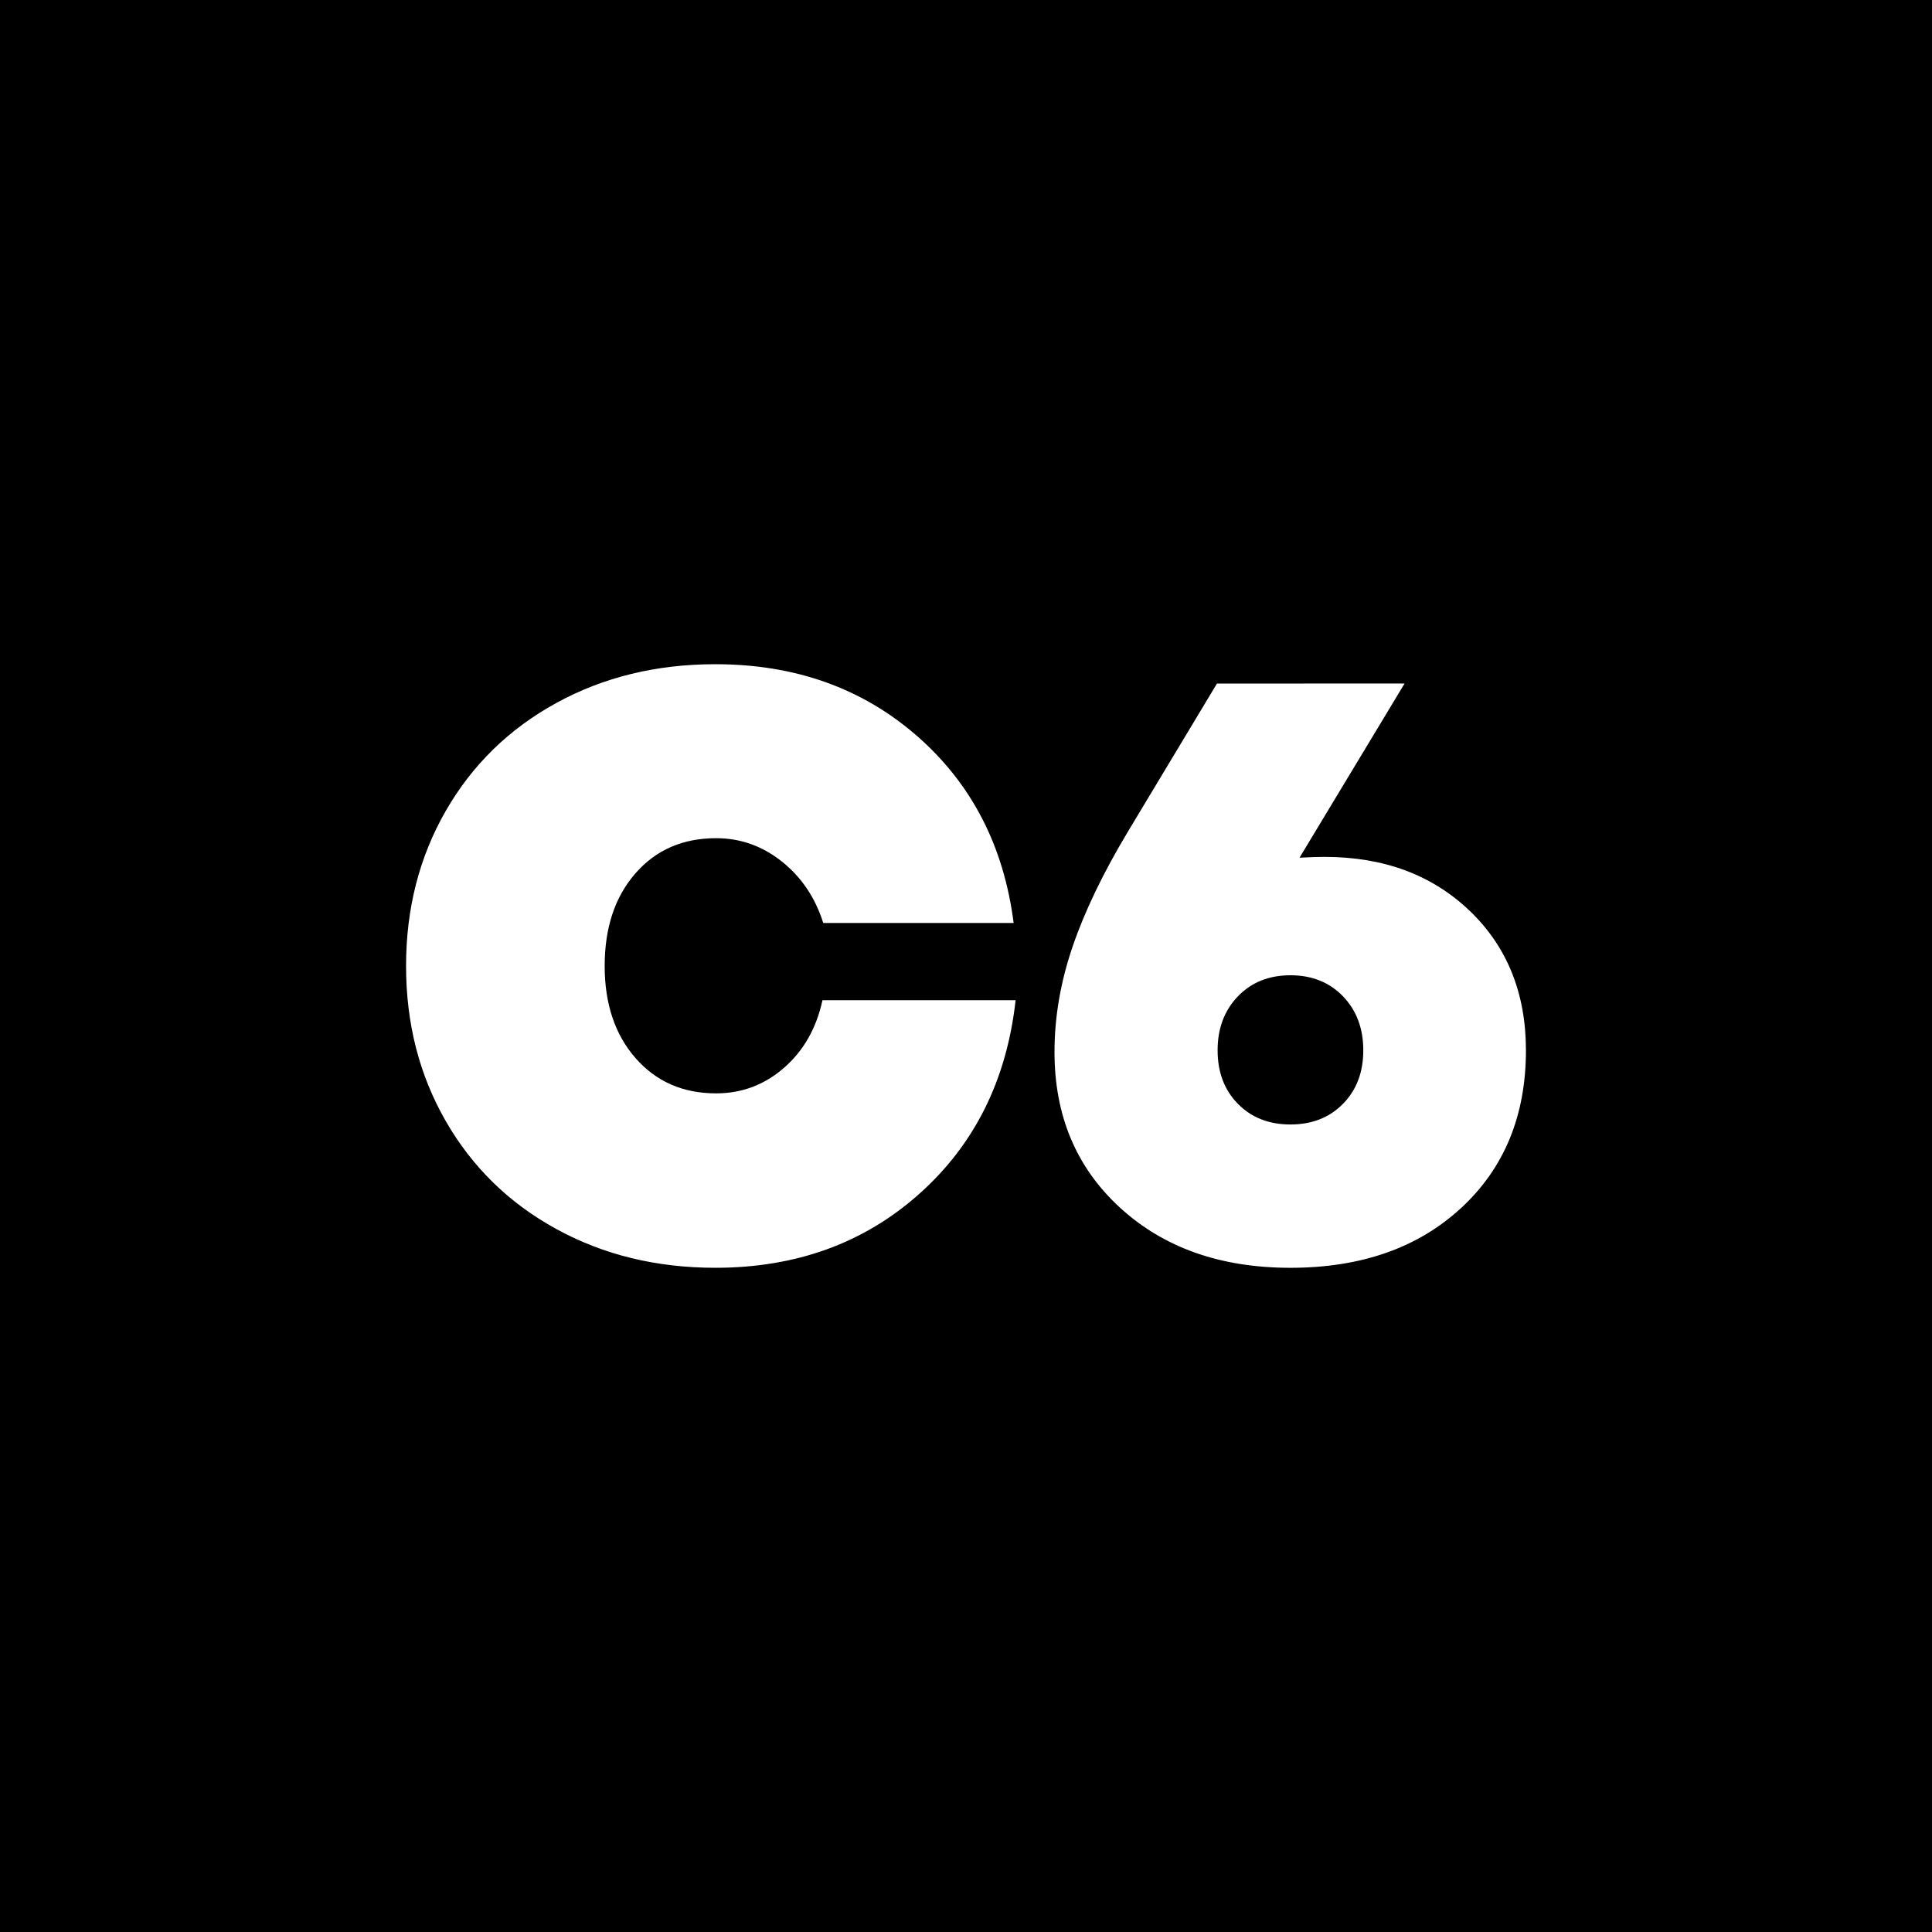
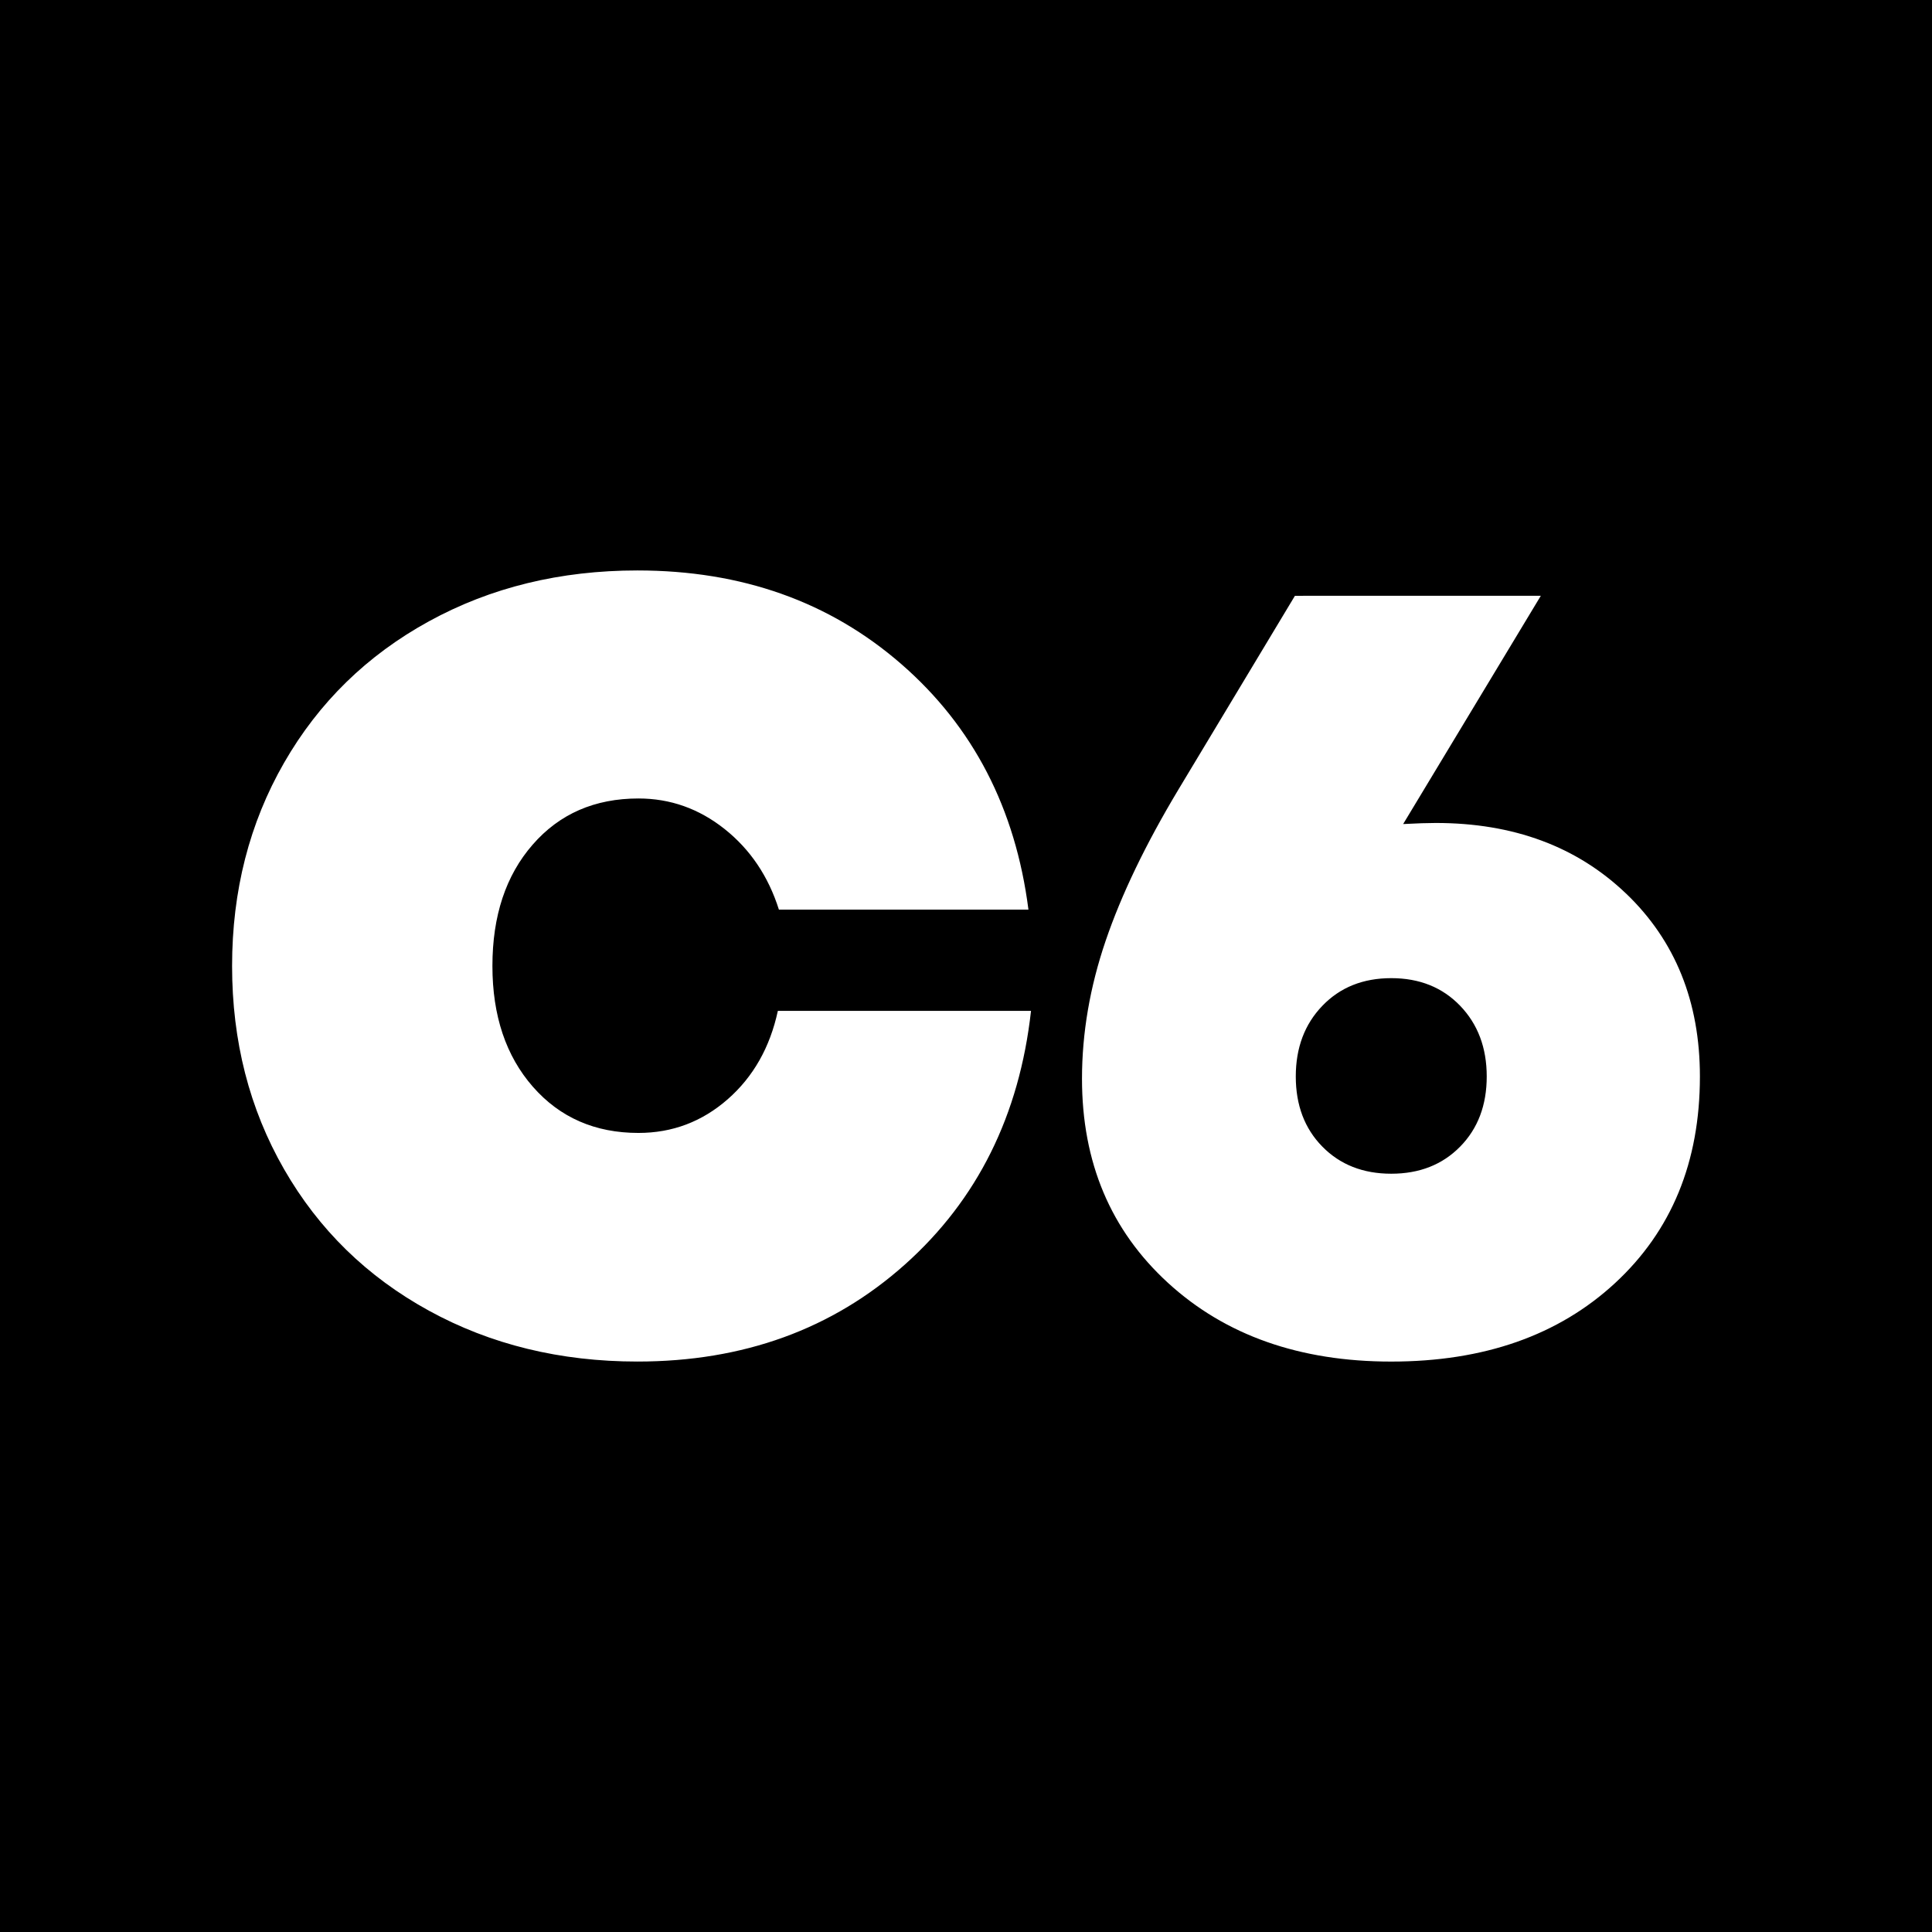
- <svg xmlns="http://www.w3.org/2000/svg" width="26.467mm" height="26.467mm" viewBox="0 0 100.031 100.031" version="1.1" id="svg1" xml:space="preserve">
-   <defs id="defs1" />
-   <g id="g9" style="display:inline" transform="matrix(0.9676201,0,0,0.9676201,-152.6181,-24.35656)">
-     <rect style="fill:#001e61;fill-opacity:1" id="rect1-5-2" width="103.378" height="103.378" x="261.104" y="25.172" ry="6.6953231e-07" />
-     <path class="st0" d="m 329.023,74.935 0.734,-3.623 h -6.252 v -4.937 l -4.387,0.673 v 14.766 c 0,5.105 1.957,6.619 7.306,6.619 h 2.339 l 0.734,-3.592 h -2.751 c -2.43,0 -3.225,-0.611 -3.225,-3.332 v -6.588 c -0.03,0.015 5.503,0.015 5.503,0.015 z m -30.189,-10.272 v 15.866 c 0,5.885 2.66,8.331 8.438,8.331 6.007,0 8.667,-2.385 8.667,-8.3 v -1.513 c 0,-5.564 -2.461,-8.269 -7.841,-8.269 -1.712,0 -3.577,0.352 -4.83,1.36 v -8.178 z m 8.606,9.66 c 3.042,0 4.112,1.223 4.112,4.876 v 1.36 c 0,3.561 -1.07,4.784 -4.173,4.784 -3.103,0 -4.173,-1.223 -4.173,-4.815 v -1.834 c 0,-3.271 1.07,-4.372 4.234,-4.372 z m 32.206,-3.546 c -5.778,0 -8.438,2.492 -8.438,8.178 v 0.871 c 0,5.396 2.308,8.01 7.75,8.01 1.743,0 3.485,-0.321 4.708,-1.33 v 0.642 c 0,3.042 -1.299,4.035 -4.326,4.035 h -1.819 c -1.039,0.015 -1.513,0.214 -2.14,1.253 v 0 c -5.212,8.438 -14.261,13.589 -24.12,13.589 -15.744,0 -28.538,-13.084 -28.538,-29.164 0,-16.08 12.794,-29.164 28.538,-29.164 11.051,0 21.109,6.542 25.817,16.722 h 1.315 C 333.578,53.505 322.955,46.474 311.262,46.474 c -16.401,0 -29.73,13.635 -29.73,30.387 0,16.753 13.329,30.387 29.73,30.387 9.645,0 18.526,-4.723 24.074,-12.565 h 4.249 c 5.594,0 8.468,-2.171 8.468,-7.689 v -8.331 c 0,-5.503 -2.751,-7.887 -8.407,-7.887 z m 4.051,9.584 c 0,3.042 -1.039,3.974 -4.051,3.974 -3.378,0 -4.051,-1.192 -4.051,-4.723 v -0.55 c 0,-3.485 0.596,-4.754 4.051,-4.754 3.378,0 4.051,1.223 4.051,4.784 z" id="path4-1" style="fill:#ffffff;stroke-width:0.153" clip-path="url(#SVGID_2_)" />
-   </g>
-   <g id="g8" style="display:inline" transform="matrix(0.9676201,0,0,0.9676201,-139.0639,-24.3674)">
-     <rect style="fill:#000000;fill-opacity:1" id="rect1-5" width="103.378" height="103.378" x="143.717" y="25.183" ry="3.5397463e-07" />
-     <path fill-rule="evenodd" clip-rule="evenodd" shape-rendering="geometricPrecision" d="m 185.675,82.315 c 1.047,-0.916 1.729,-2.121 2.051,-3.612 h 10.335 c -0.474,4.262 -2.189,7.712 -5.146,10.354 -2.958,2.642 -6.599,3.963 -10.922,3.963 -3.153,0 -5.991,-0.693 -8.515,-2.078 -2.525,-1.385 -4.495,-3.309 -5.91,-5.773 -1.416,-2.464 -2.123,-5.229 -2.123,-8.297 0,-3.068 0.708,-5.834 2.123,-8.297 1.416,-2.464 3.386,-4.388 5.91,-5.773 2.525,-1.386 5.363,-2.078 8.515,-2.078 4.254,0 7.845,1.274 10.775,3.824 2.928,2.549 4.659,5.89 5.188,10.023 h -10.187 c -0.432,-1.363 -1.171,-2.46 -2.218,-3.292 -1.046,-0.83 -2.218,-1.246 -3.515,-1.246 -1.786,0 -3.226,0.628 -4.32,1.885 -1.097,1.257 -1.643,2.908 -1.643,4.952 0,2.032 0.552,3.676 1.653,4.933 1.103,1.257 2.538,1.884 4.31,1.884 1.381,0 2.594,-0.458 3.64,-1.373 z m 36.683,-8.397 c 2.006,1.924 3.01,4.414 3.01,7.465 0,3.488 -1.155,6.3 -3.465,8.435 -2.312,2.136 -5.356,3.203 -9.137,3.203 -3.736,0 -6.773,-1.071 -9.113,-3.213 -2.341,-2.144 -3.511,-4.92 -3.511,-8.334 0,-1.864 0.322,-3.74 0.964,-5.626 0.642,-1.887 1.635,-3.951 2.979,-6.19 l 4.75,-7.899 10.039,-0.002 -5.621,9.32 c 0.561,-0.03 1.004,-0.044 1.33,-0.044 3.174,0 5.765,0.962 7.774,2.886 z m -6.778,10.328 c 0.723,-0.736 1.085,-1.69 1.085,-2.864 0,-1.172 -0.362,-2.134 -1.085,-2.886 -0.724,-0.752 -1.662,-1.128 -2.812,-1.128 -1.152,0 -2.091,0.377 -2.812,1.128 -0.725,0.752 -1.086,1.714 -1.086,2.886 0,1.173 0.361,2.128 1.085,2.864 0.723,0.737 1.662,1.106 2.812,1.106 1.152,0 2.09,-0.369 2.812,-1.106 z" id="path2" style="fill:#ffffff;stroke-width:1.346" />
-   </g>
-   <style type="text/css" id="style2">
+ <svg xmlns="http://www.w3.org/2000/svg" width="128" height="128" viewBox="0 0 100.031 100.031" version="1.1" id="svg1" xml:space="preserve">
+   <rect width="100.031" height="100.031" fill="rgb(0, 0, 0)" />
+   <g transform="translate(-15.53979 -15.53982) scale(1.3107)">
+     <defs id="defs1" />
+     <g id="g8" style="display:inline" transform="matrix(0.9676201,0,0,0.9676201,-139.0639,-24.3674)">
+       <path fill-rule="evenodd" clip-rule="evenodd" shape-rendering="geometricPrecision" d="m 185.675,82.315 c 1.047,-0.916 1.729,-2.121 2.051,-3.612 h 10.335 c -0.474,4.262 -2.189,7.712 -5.146,10.354 -2.958,2.642 -6.599,3.963 -10.922,3.963 -3.153,0 -5.991,-0.693 -8.515,-2.078 -2.525,-1.385 -4.495,-3.309 -5.91,-5.773 -1.416,-2.464 -2.123,-5.229 -2.123,-8.297 0,-3.068 0.708,-5.834 2.123,-8.297 1.416,-2.464 3.386,-4.388 5.91,-5.773 2.525,-1.386 5.363,-2.078 8.515,-2.078 4.254,0 7.845,1.274 10.775,3.824 2.928,2.549 4.659,5.89 5.188,10.023 h -10.187 c -0.432,-1.363 -1.171,-2.46 -2.218,-3.292 -1.046,-0.83 -2.218,-1.246 -3.515,-1.246 -1.786,0 -3.226,0.628 -4.32,1.885 -1.097,1.257 -1.643,2.908 -1.643,4.952 0,2.032 0.552,3.676 1.653,4.933 1.103,1.257 2.538,1.884 4.31,1.884 1.381,0 2.594,-0.458 3.64,-1.373 z m 36.683,-8.397 c 2.006,1.924 3.01,4.414 3.01,7.465 0,3.488 -1.155,6.3 -3.465,8.435 -2.312,2.136 -5.356,3.203 -9.137,3.203 -3.736,0 -6.773,-1.071 -9.113,-3.213 -2.341,-2.144 -3.511,-4.92 -3.511,-8.334 0,-1.864 0.322,-3.74 0.964,-5.626 0.642,-1.887 1.635,-3.951 2.979,-6.19 l 4.75,-7.899 10.039,-0.002 -5.621,9.32 c 0.561,-0.03 1.004,-0.044 1.33,-0.044 3.174,0 5.765,0.962 7.774,2.886 z m -6.778,10.328 c 0.723,-0.736 1.085,-1.69 1.085,-2.864 0,-1.172 -0.362,-2.134 -1.085,-2.886 -0.724,-0.752 -1.662,-1.128 -2.812,-1.128 -1.152,0 -2.091,0.377 -2.812,1.128 -0.725,0.752 -1.086,1.714 -1.086,2.886 0,1.173 0.361,2.128 1.085,2.864 0.723,0.737 1.662,1.106 2.812,1.106 1.152,0 2.09,-0.369 2.812,-1.106 z" id="path2" style="fill:#ffffff;stroke-width:1.346" />
+     </g>
+     <style type="text/css" id="style2">
	.st0{fill-rule:evenodd;clip-rule:evenodd;fill:#001E61;}
</style>
-   <style type="text/css" id="style2-0">
+     <style type="text/css" id="style2-0">
	.st0{clip-path:url(#SVGID_2_);fill:#000051;}
	.st1{clip-path:url(#SVGID_2_);fill:#0788FE;}
	.st2{clip-path:url(#SVGID_2_);fill:#A06FFE;}
	.st3{clip-path:url(#SVGID_2_);fill:#00D9CB;}
</style>
+   </g>
</svg>
